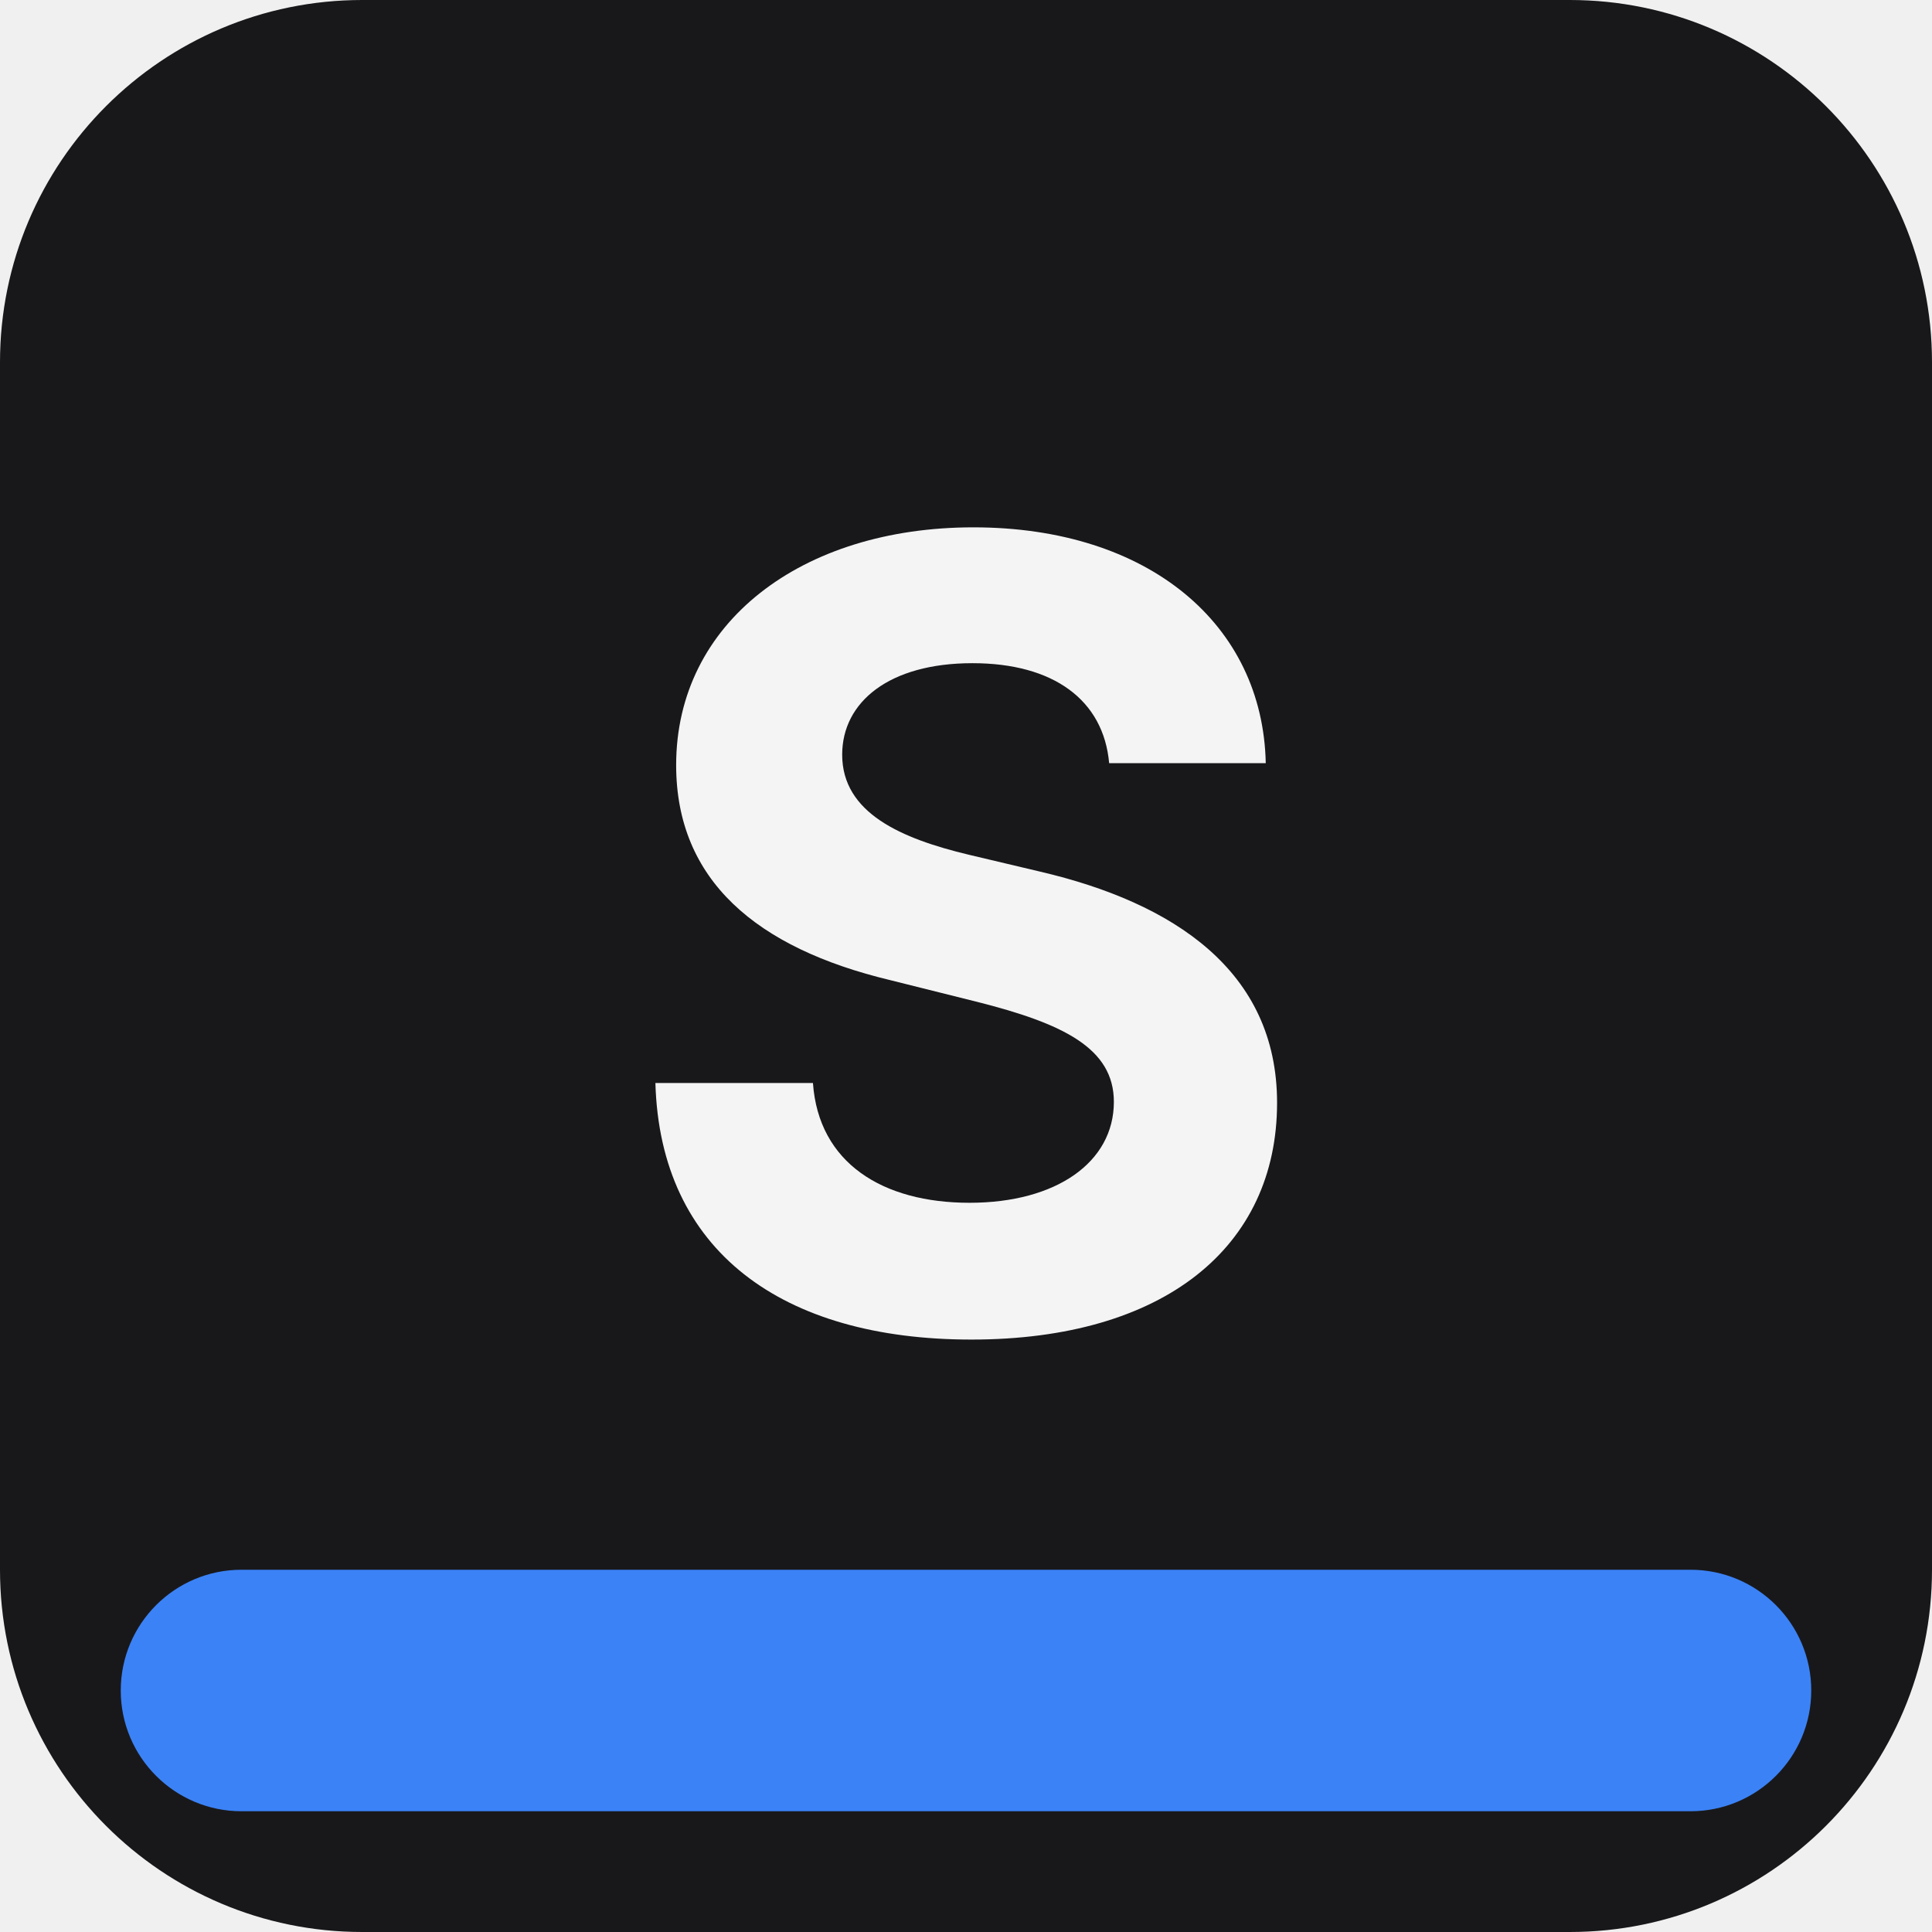
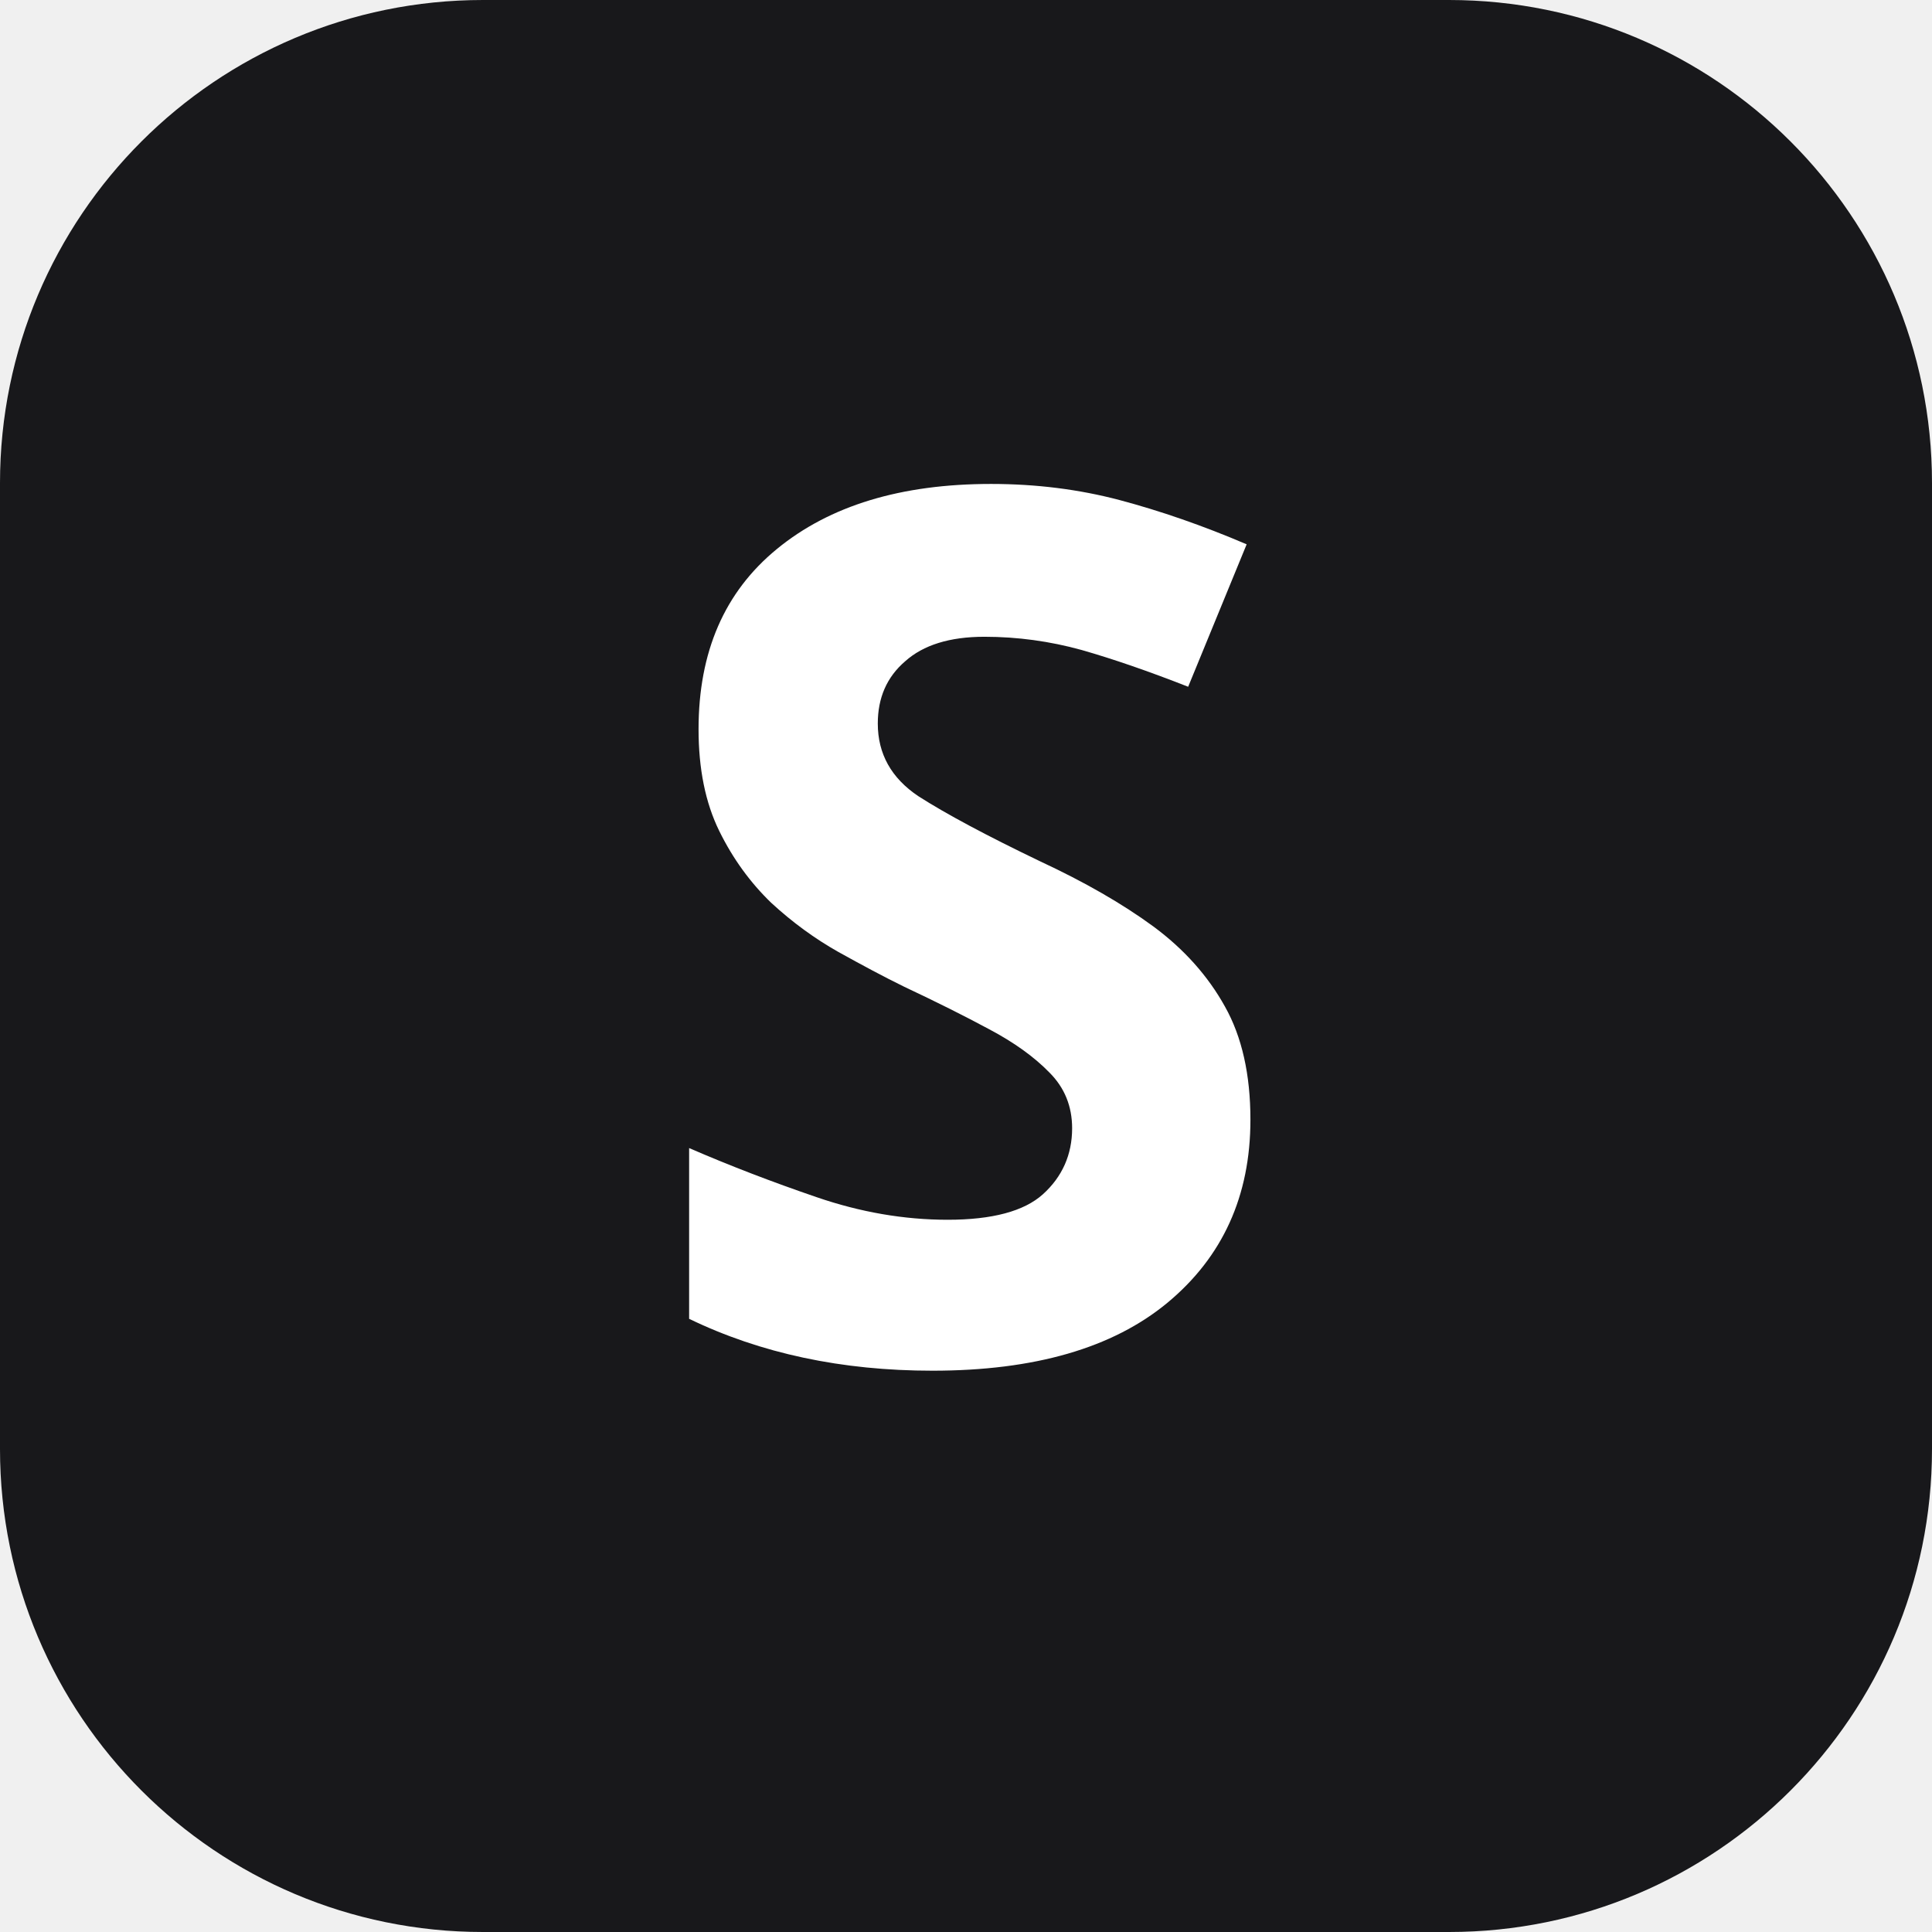
<svg xmlns="http://www.w3.org/2000/svg" viewBox="0 0 32 32">
-   <rect width="32" height="32" rx="6" fill="#18181b" />
-   <text x="16" y="22" font-family="Inter,system-ui,sans-serif" font-size="18" font-weight="700" fill="#f4f4f5" text-anchor="middle">S</text>
-   <rect x="2" y="26" width="28" height="4" rx="2" fill="#3b82f6" />
+   <rect width="32" height="32" rx="8" fill="#18181b" />
+   <text x="16" y="22.5" font-family="system-ui,sans-serif" font-size="20" font-weight="700" fill="#ffffff" text-anchor="middle">S</text>
</svg>
